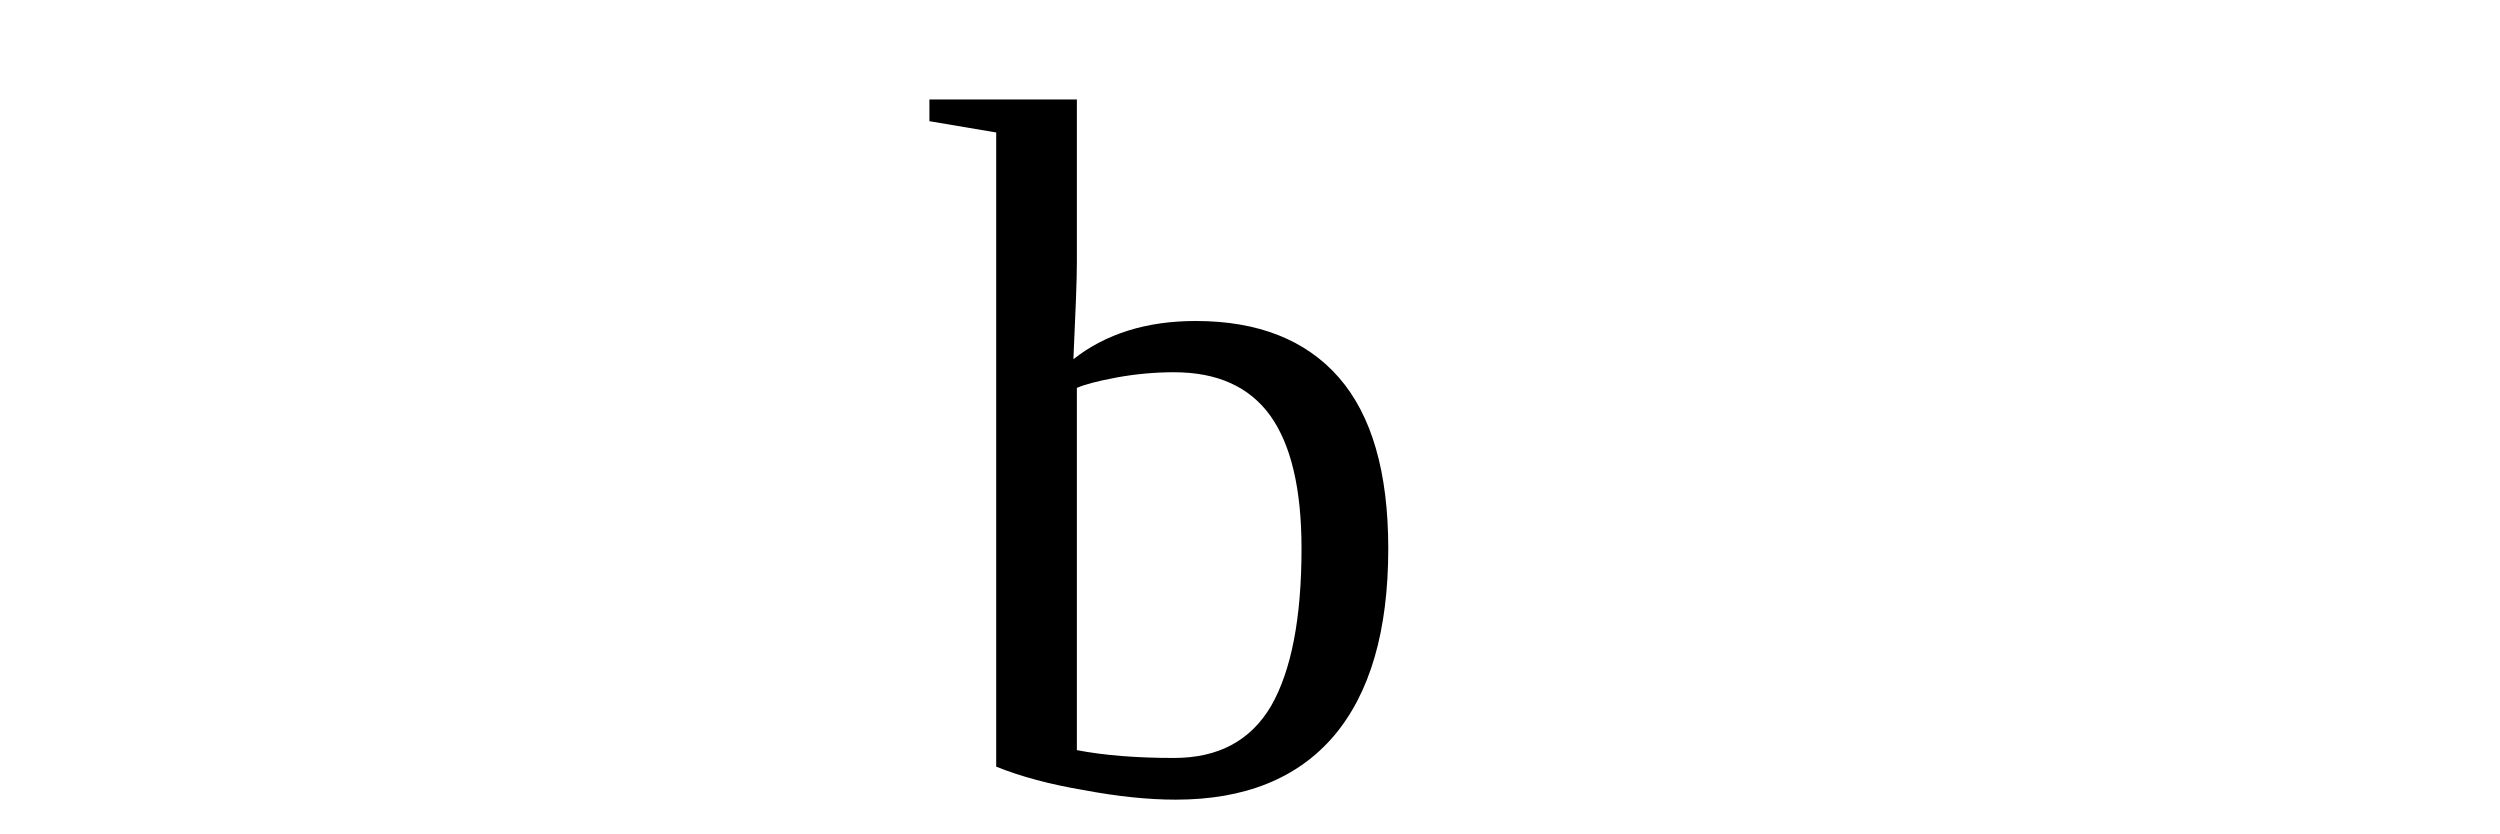
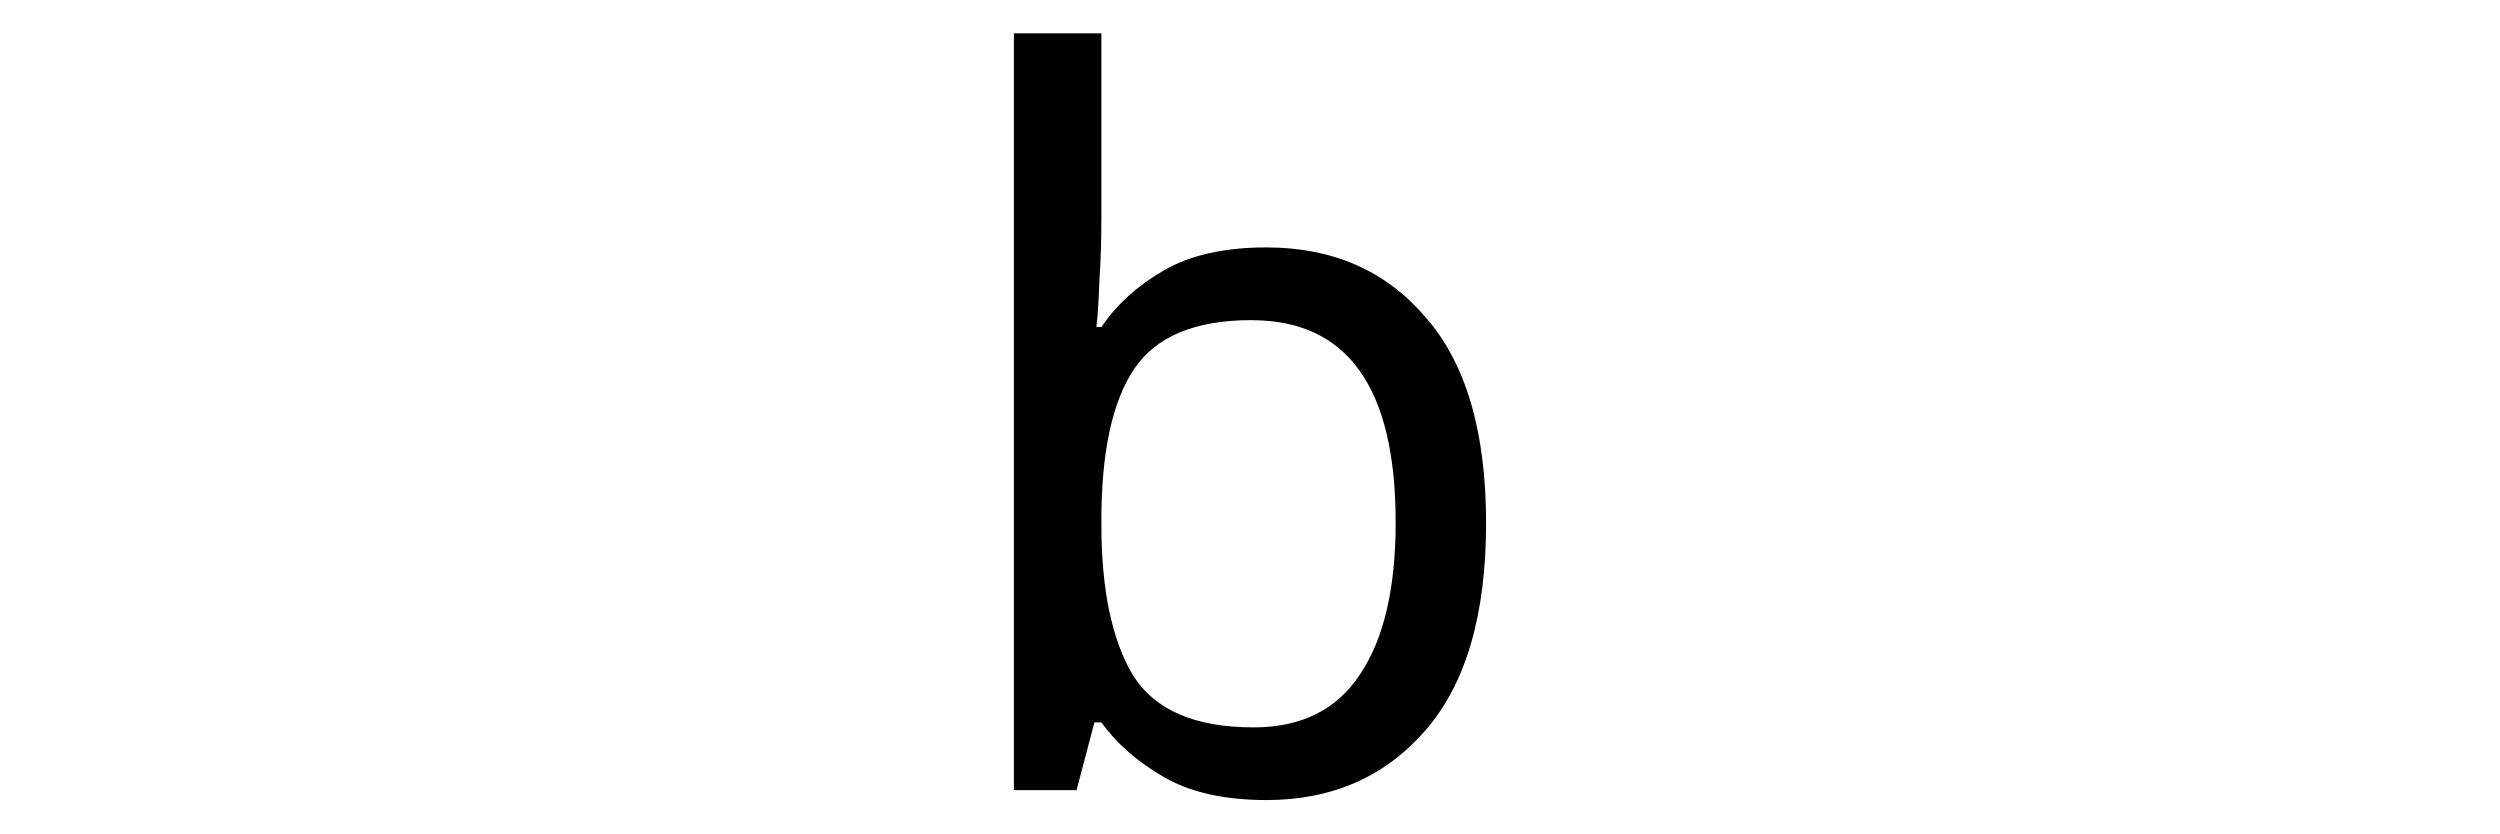
<svg xmlns="http://www.w3.org/2000/svg" version="1.1" width="45" height="15" id="svg4">
  <defs id="defs4" />
-   <text xml:space="preserve" style="font-size:17.908px;fill:#000000;stroke-width:1.492" x="16.742" y="14.21" id="text4" transform="scale(0.9992366,1.000764)">
-     <tspan x="16.742" y="14.21" id="tspan5" style="stroke-width:1.492">b</tspan>
-   </text>
+   <path d="m 19.84,3.913 q 0,0.609 -0.036,1.146 -0.018,0.519 -0.054,0.824 h 0.09 q 0.412,-0.609 1.128,-1.021 0.716,-0.412 1.845,-0.412 1.791,0 2.865,1.254 1.092,1.236 1.092,3.707 0,2.471 -1.092,3.725 -1.092,1.254 -2.865,1.254 -1.128,0 -1.845,-0.412 -0.716,-0.412 -1.128,-0.985 h -0.125 l -0.322,1.218 H 18.264 V 0.6 h 1.576 z m 2.704,1.845 q -1.522,0 -2.113,0.878 -0.591,0.878 -0.591,2.722 v 0.072 q 0,1.773 0.573,2.722 0.591,0.931 2.167,0.931 1.289,0 1.916,-0.949 0.645,-0.949 0.645,-2.74 0,-3.635 -2.597,-3.635 z" id="text4" style="font-size:17.908px;stroke-width:1.492" transform="scale(0.9992366,1.000764)" aria-label="b" />
</svg>
